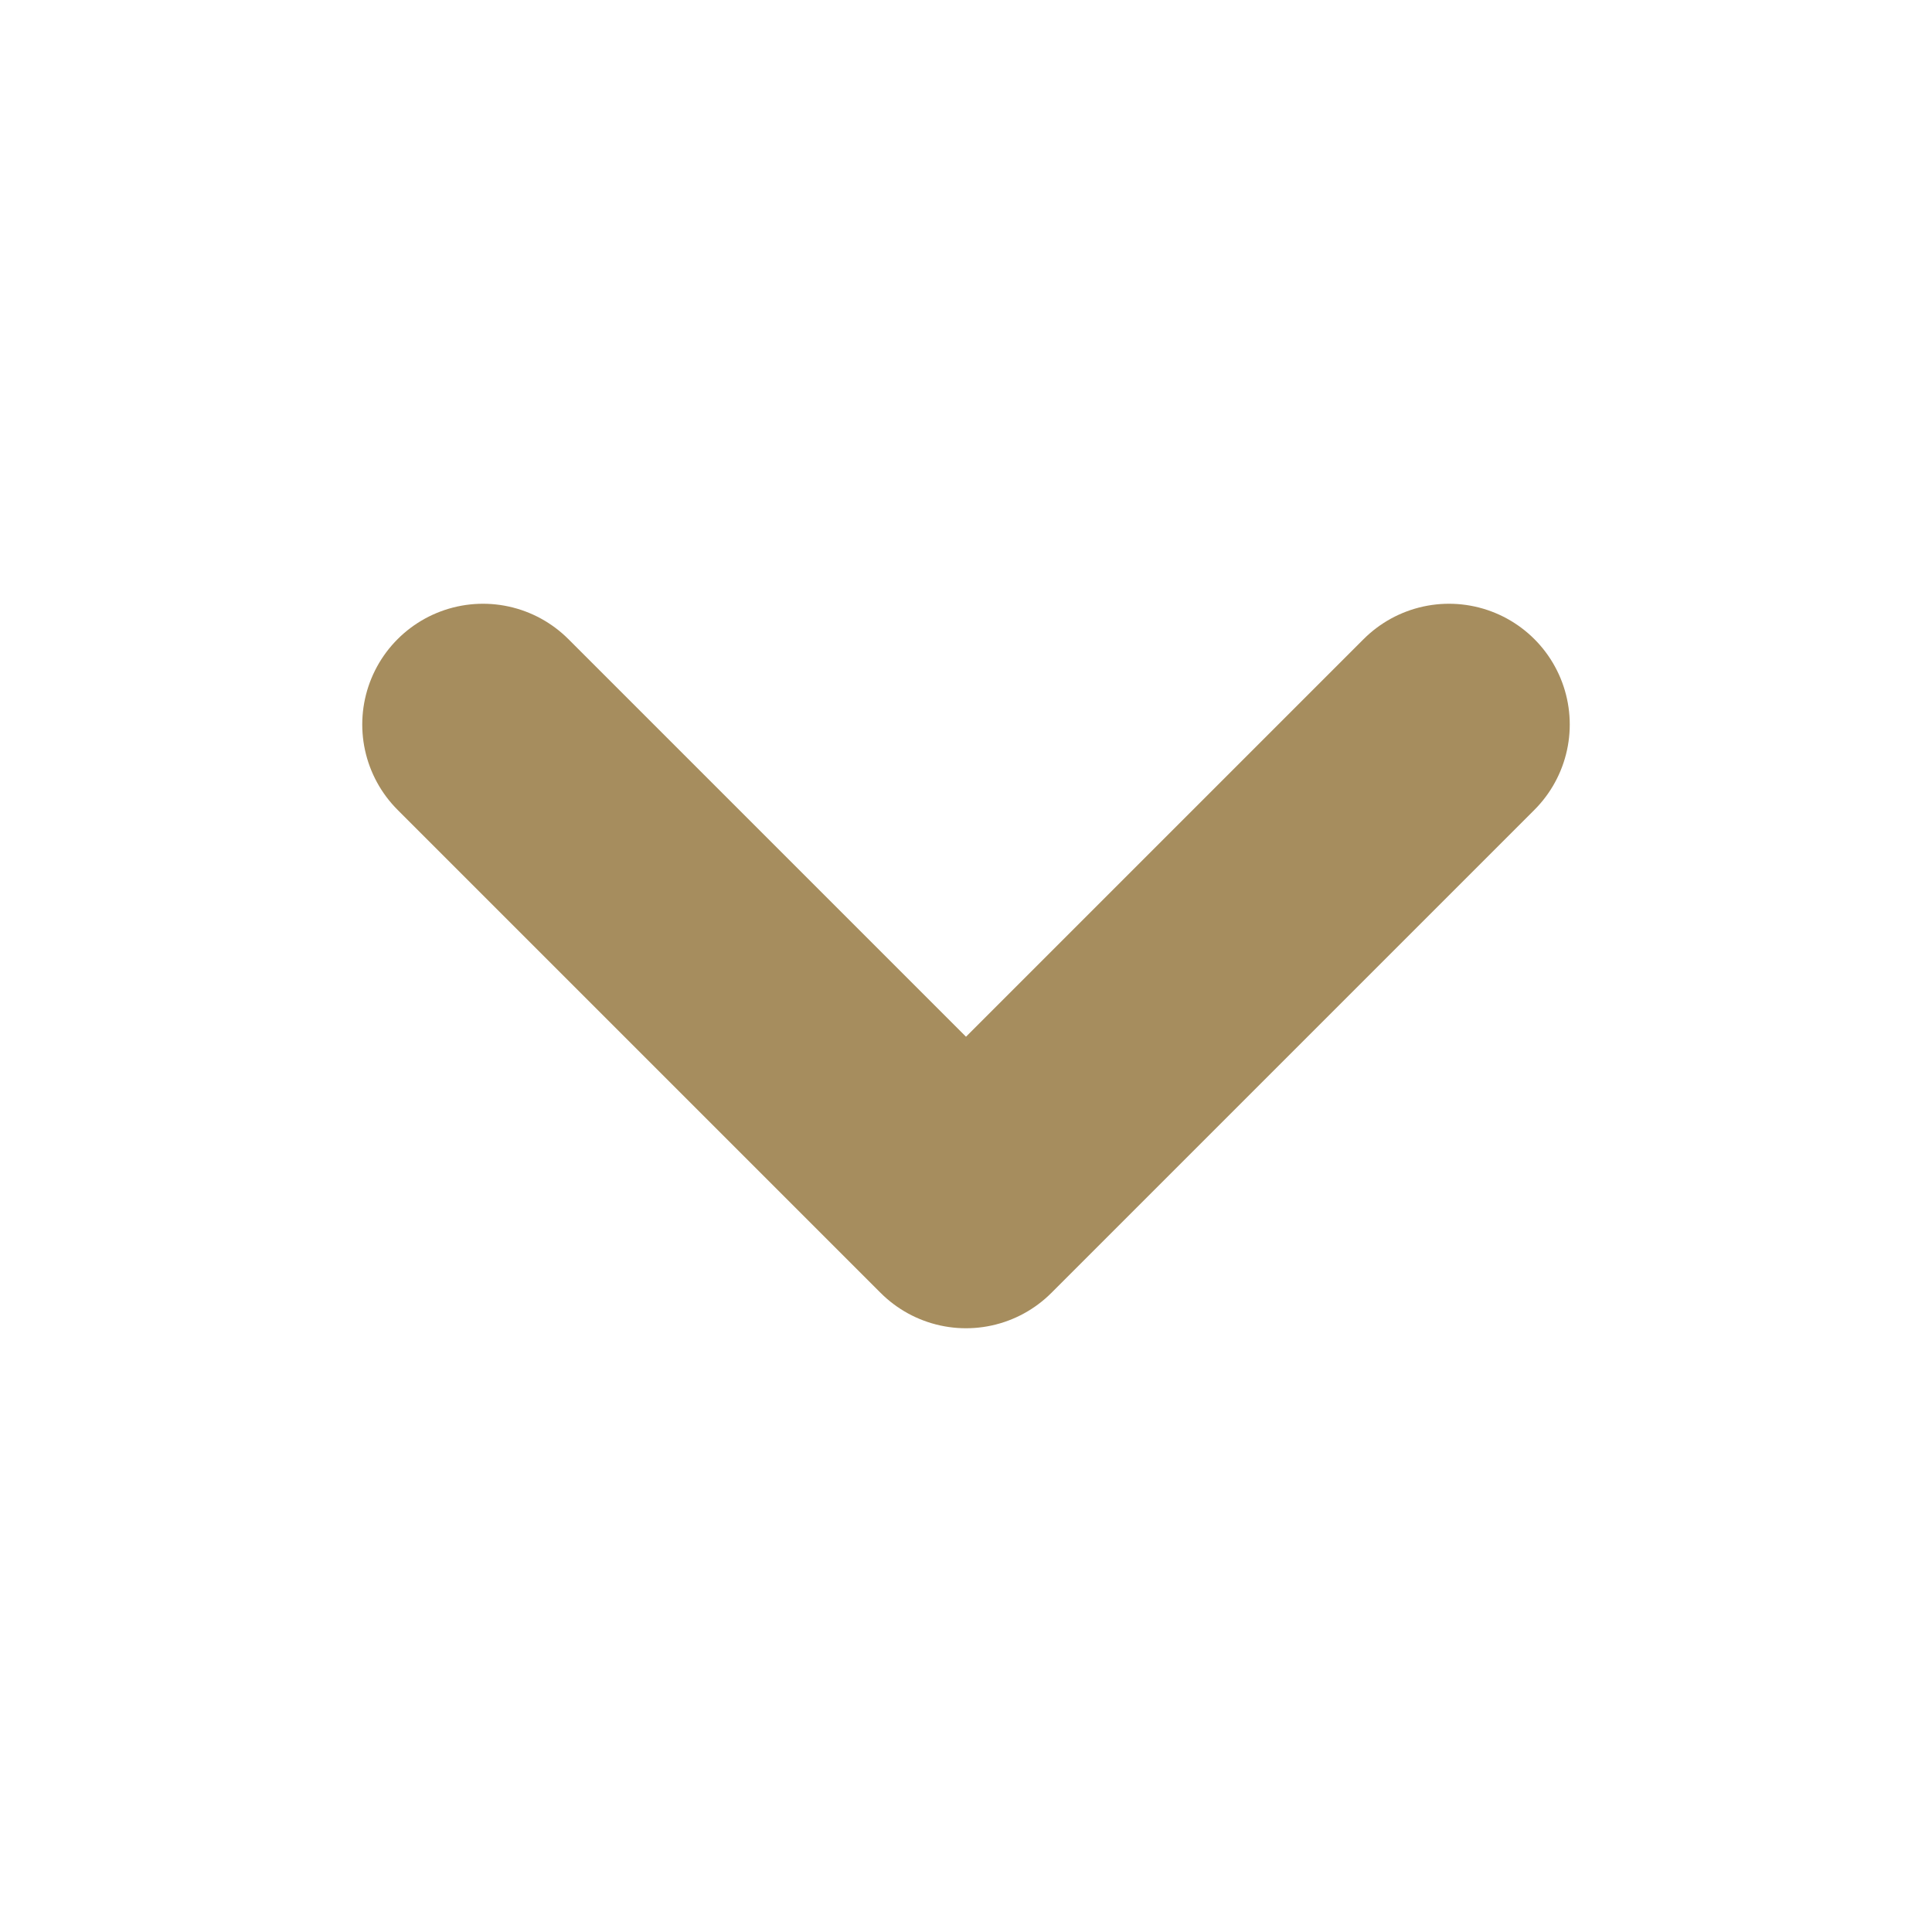
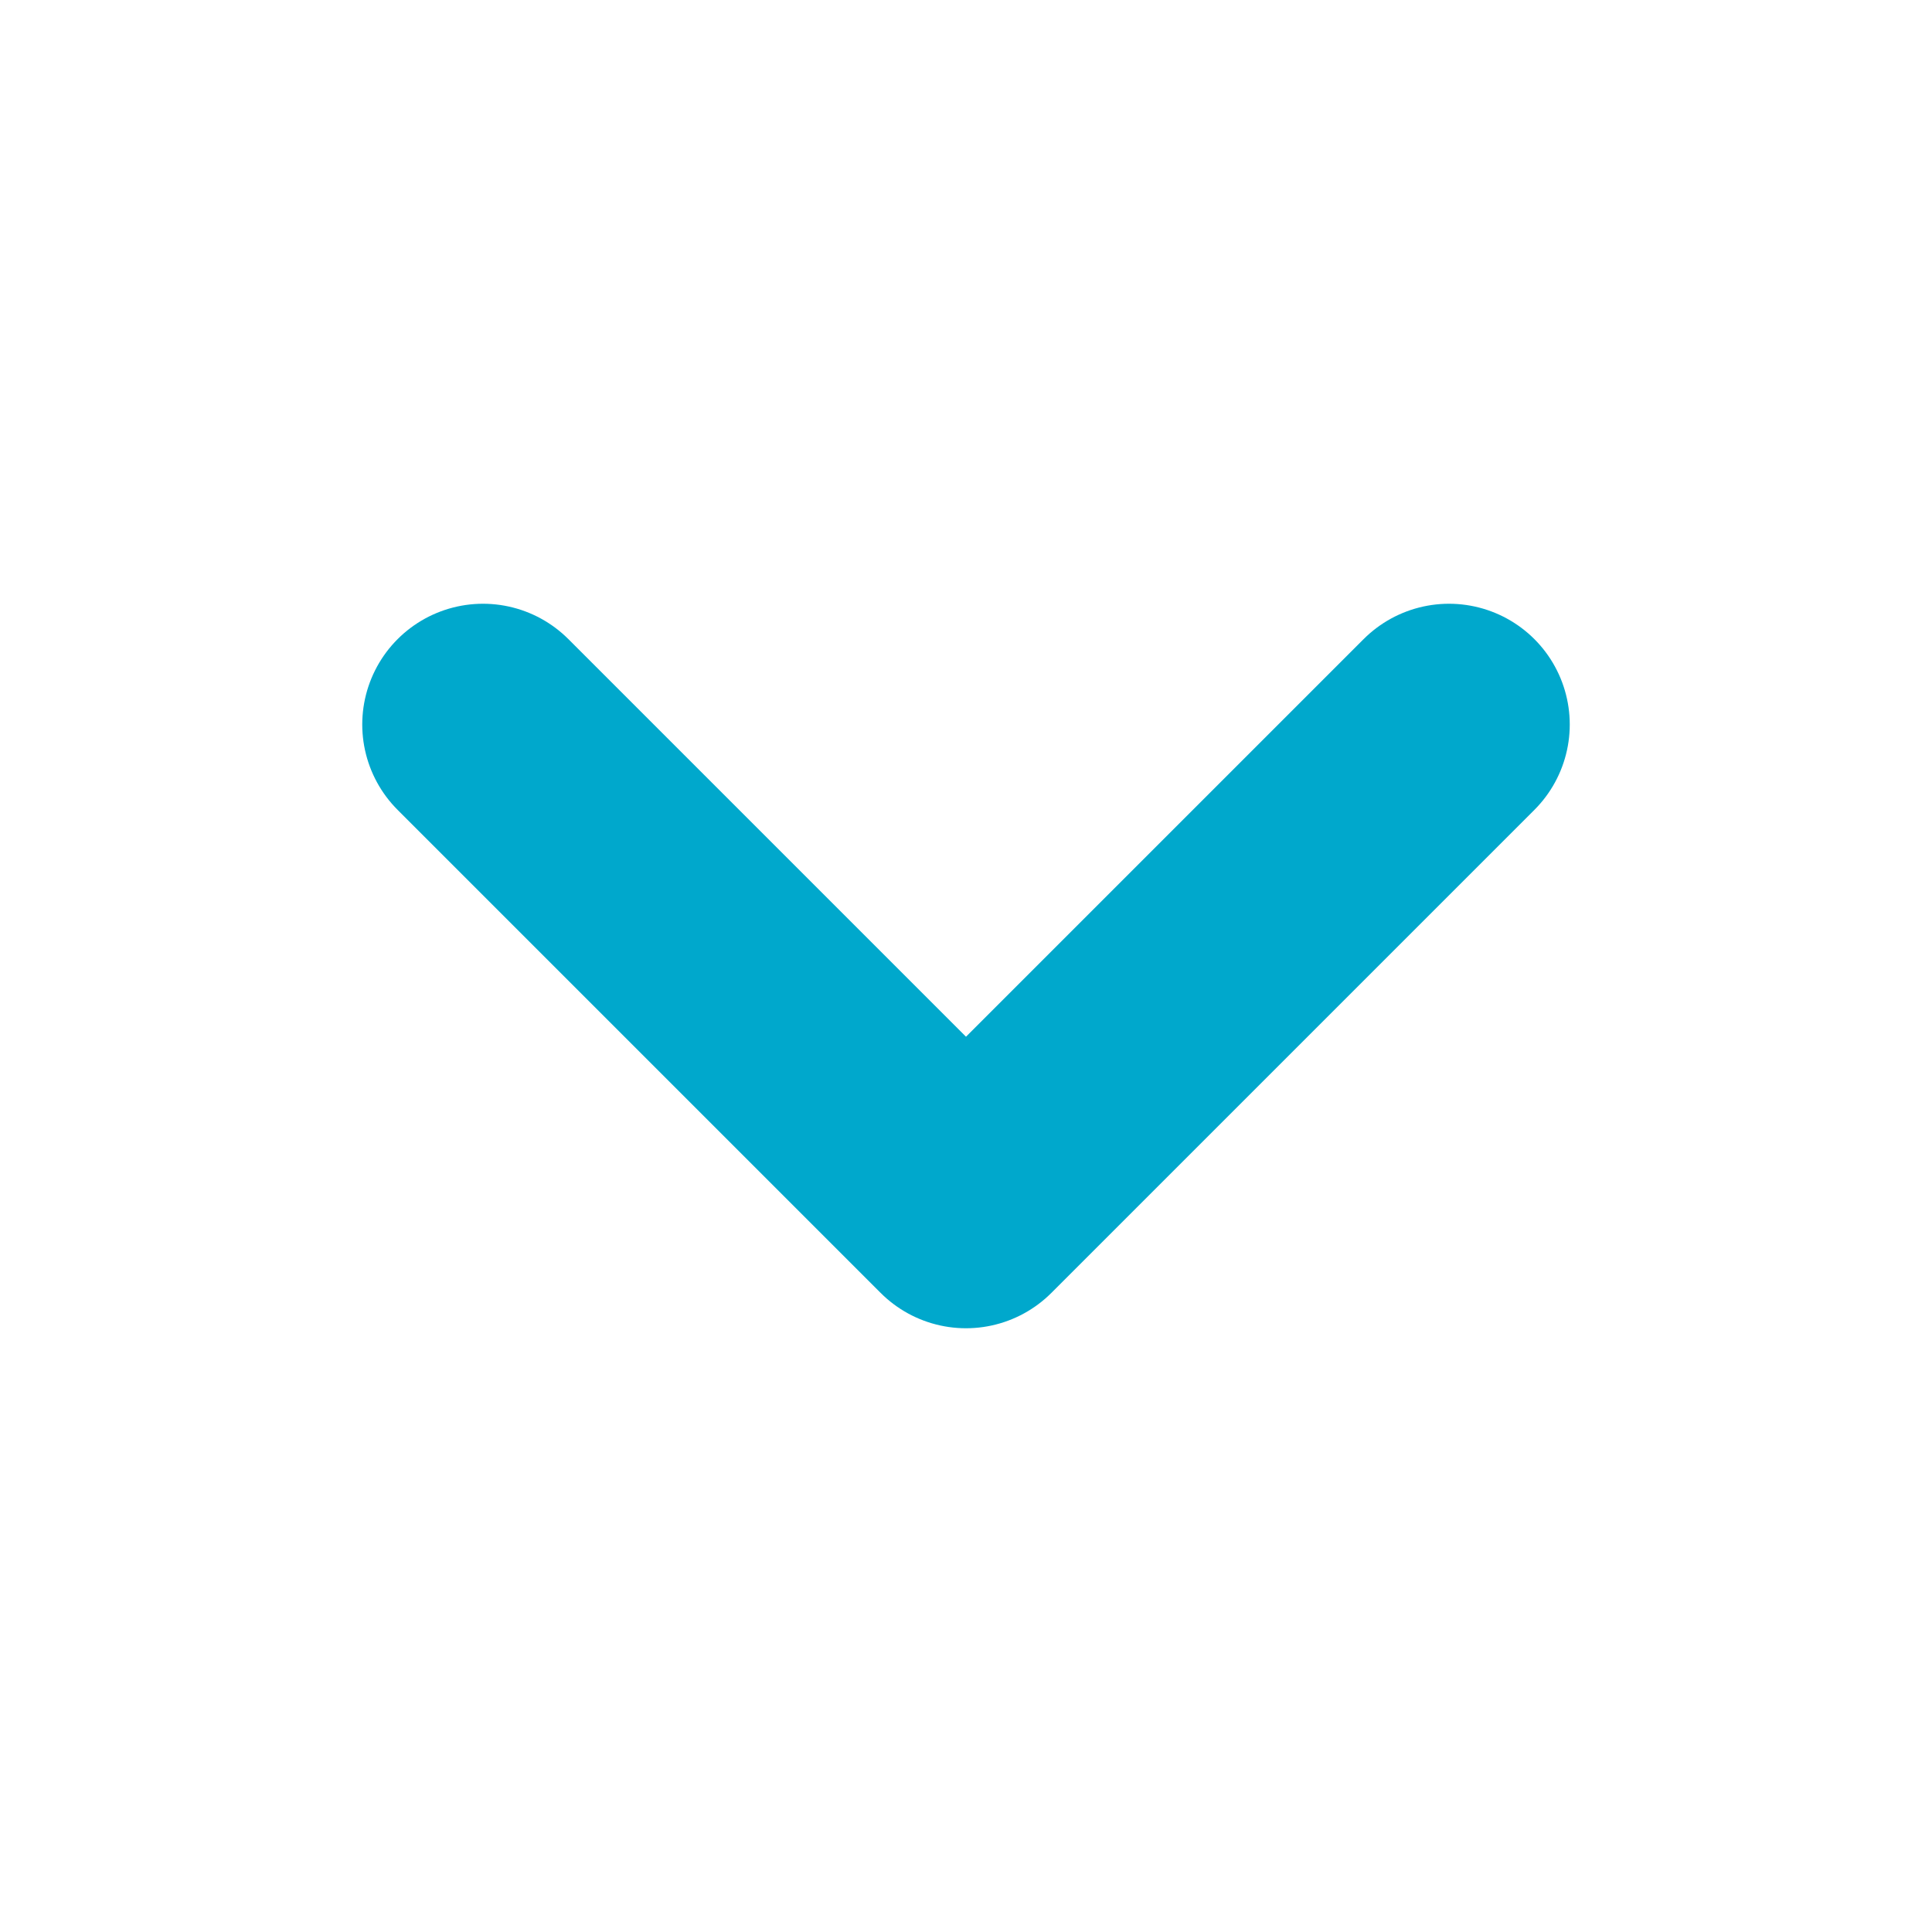
<svg xmlns="http://www.w3.org/2000/svg" width="24" height="24" viewBox="0 0 24 24" fill="none">
-   <path d="M6 9L12 15L18 9" stroke="#A68D5E" stroke-width="3" stroke-linecap="round" stroke-linejoin="round" />
+   <path d="M6 9L12 15L18 9" stroke="#00a8cc" stroke-width="3" stroke-linecap="round" stroke-linejoin="round" />
</svg>
